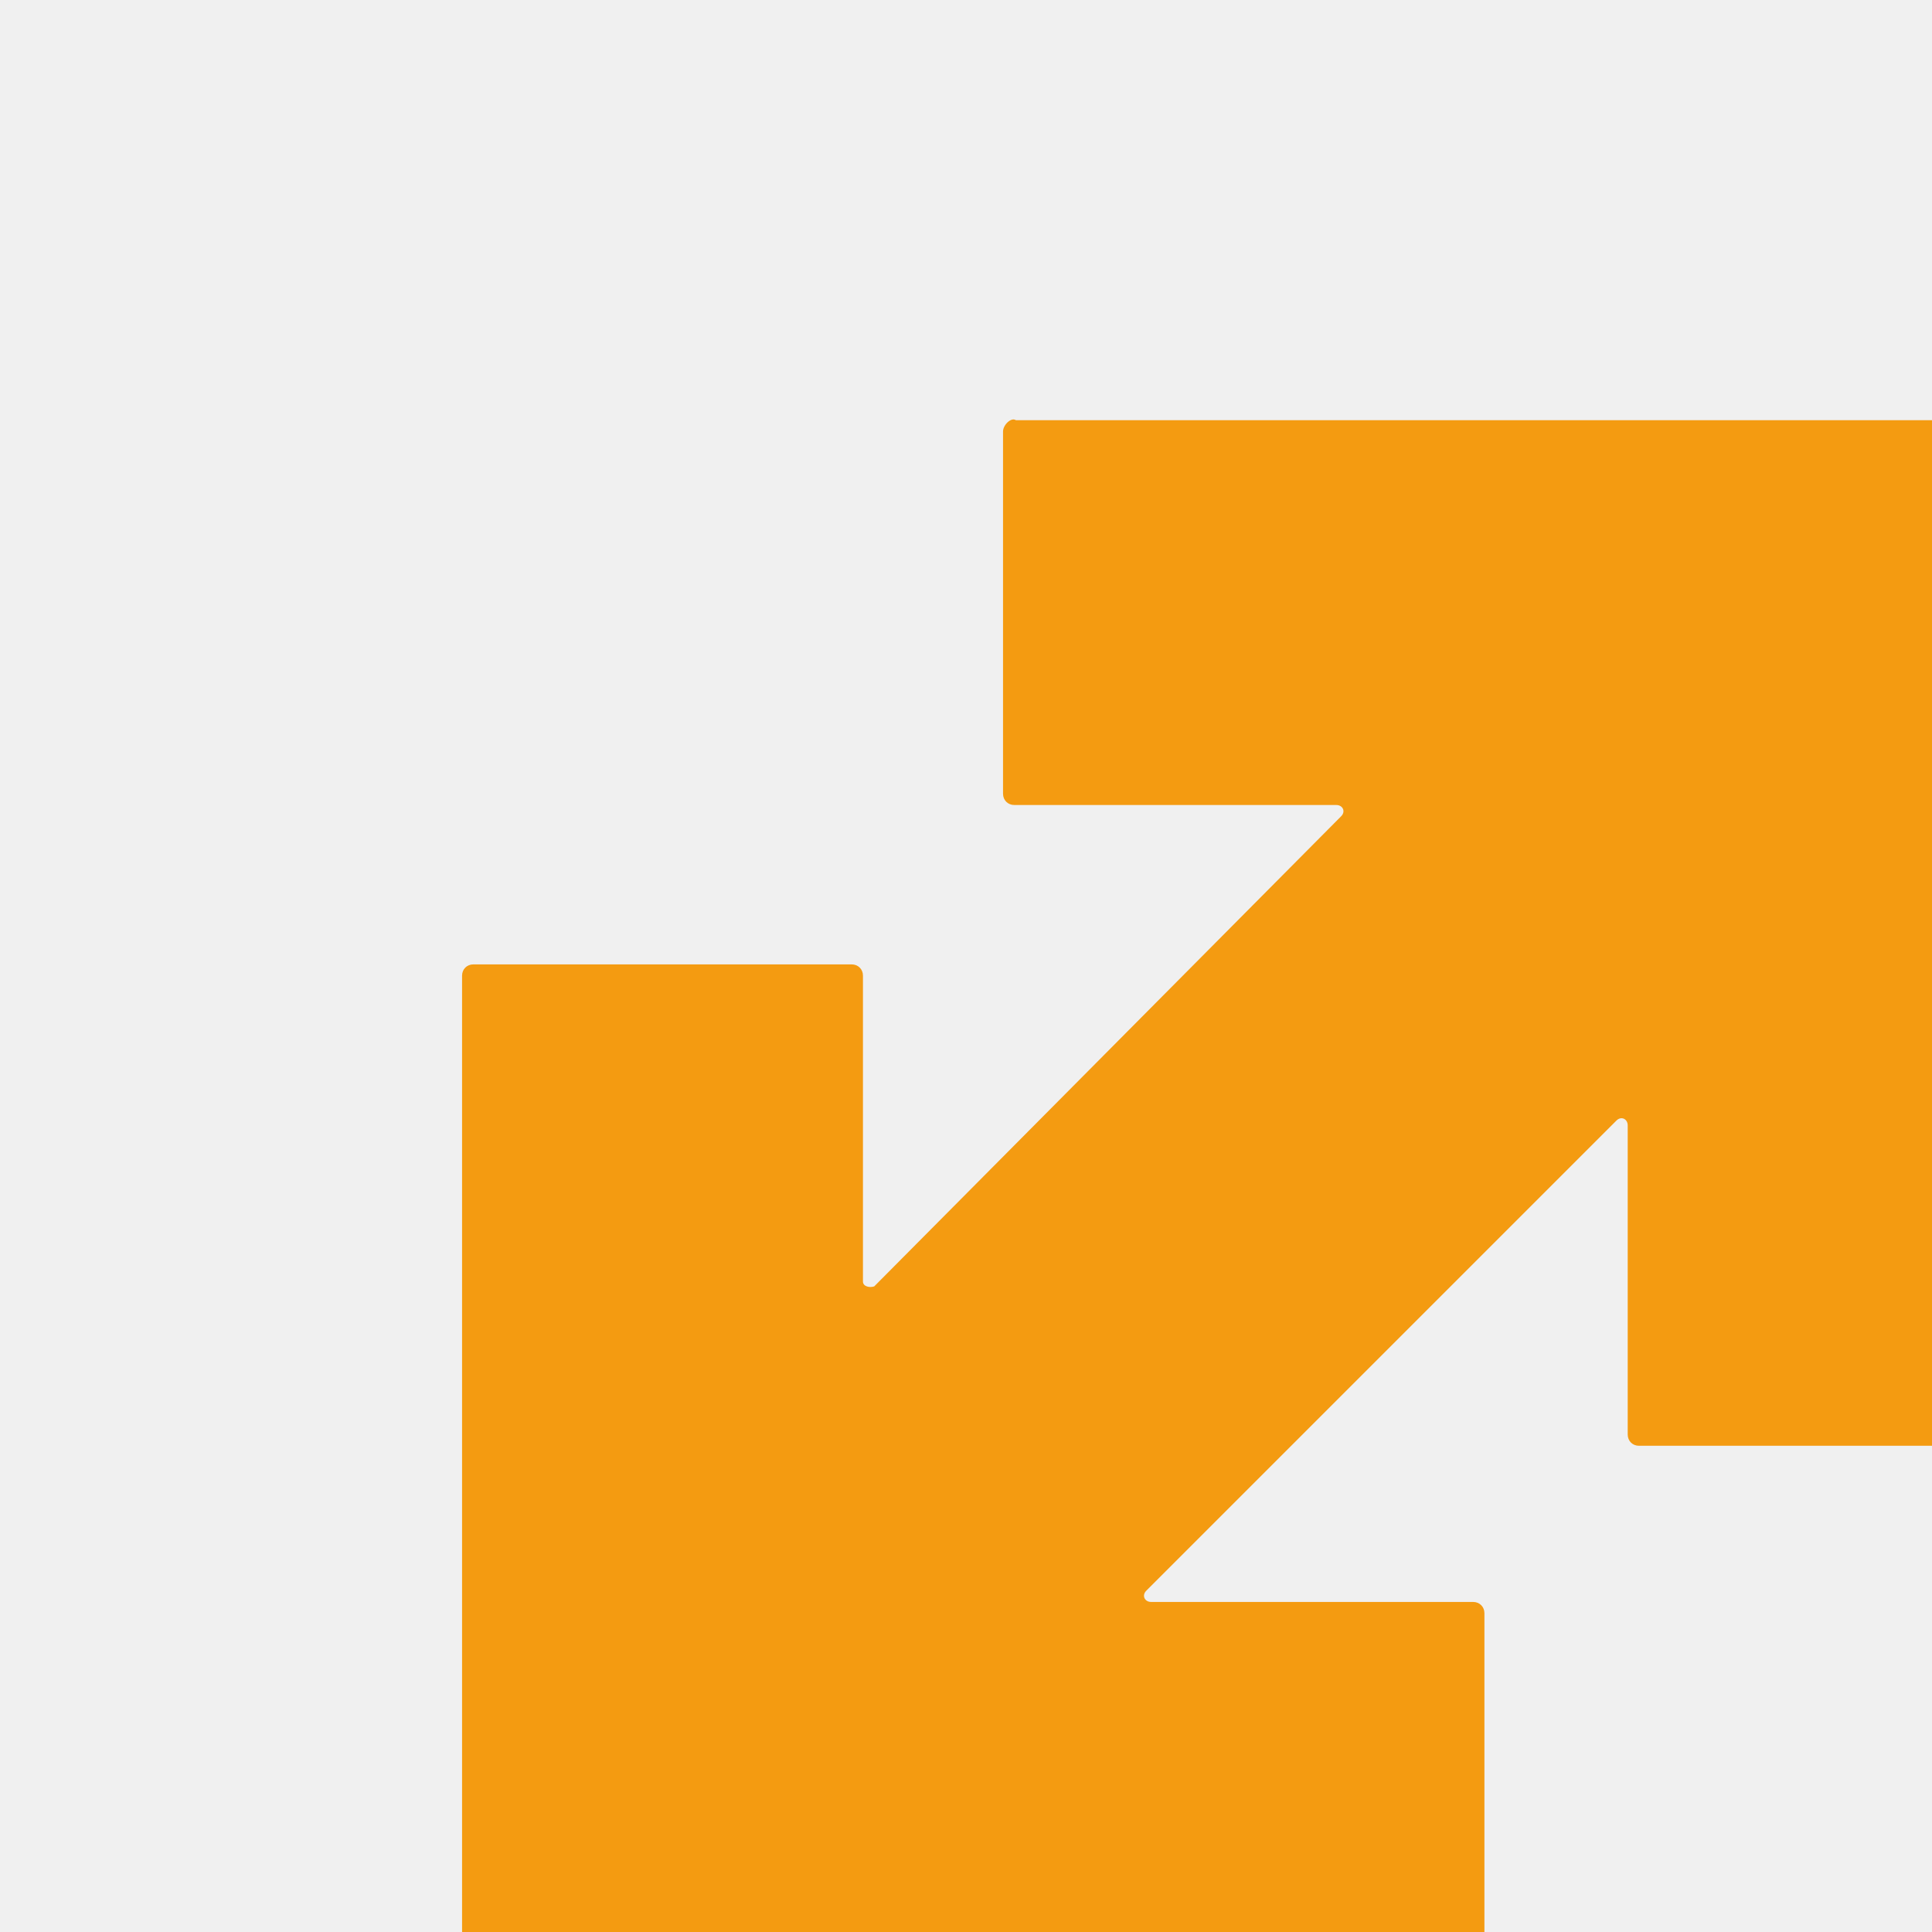
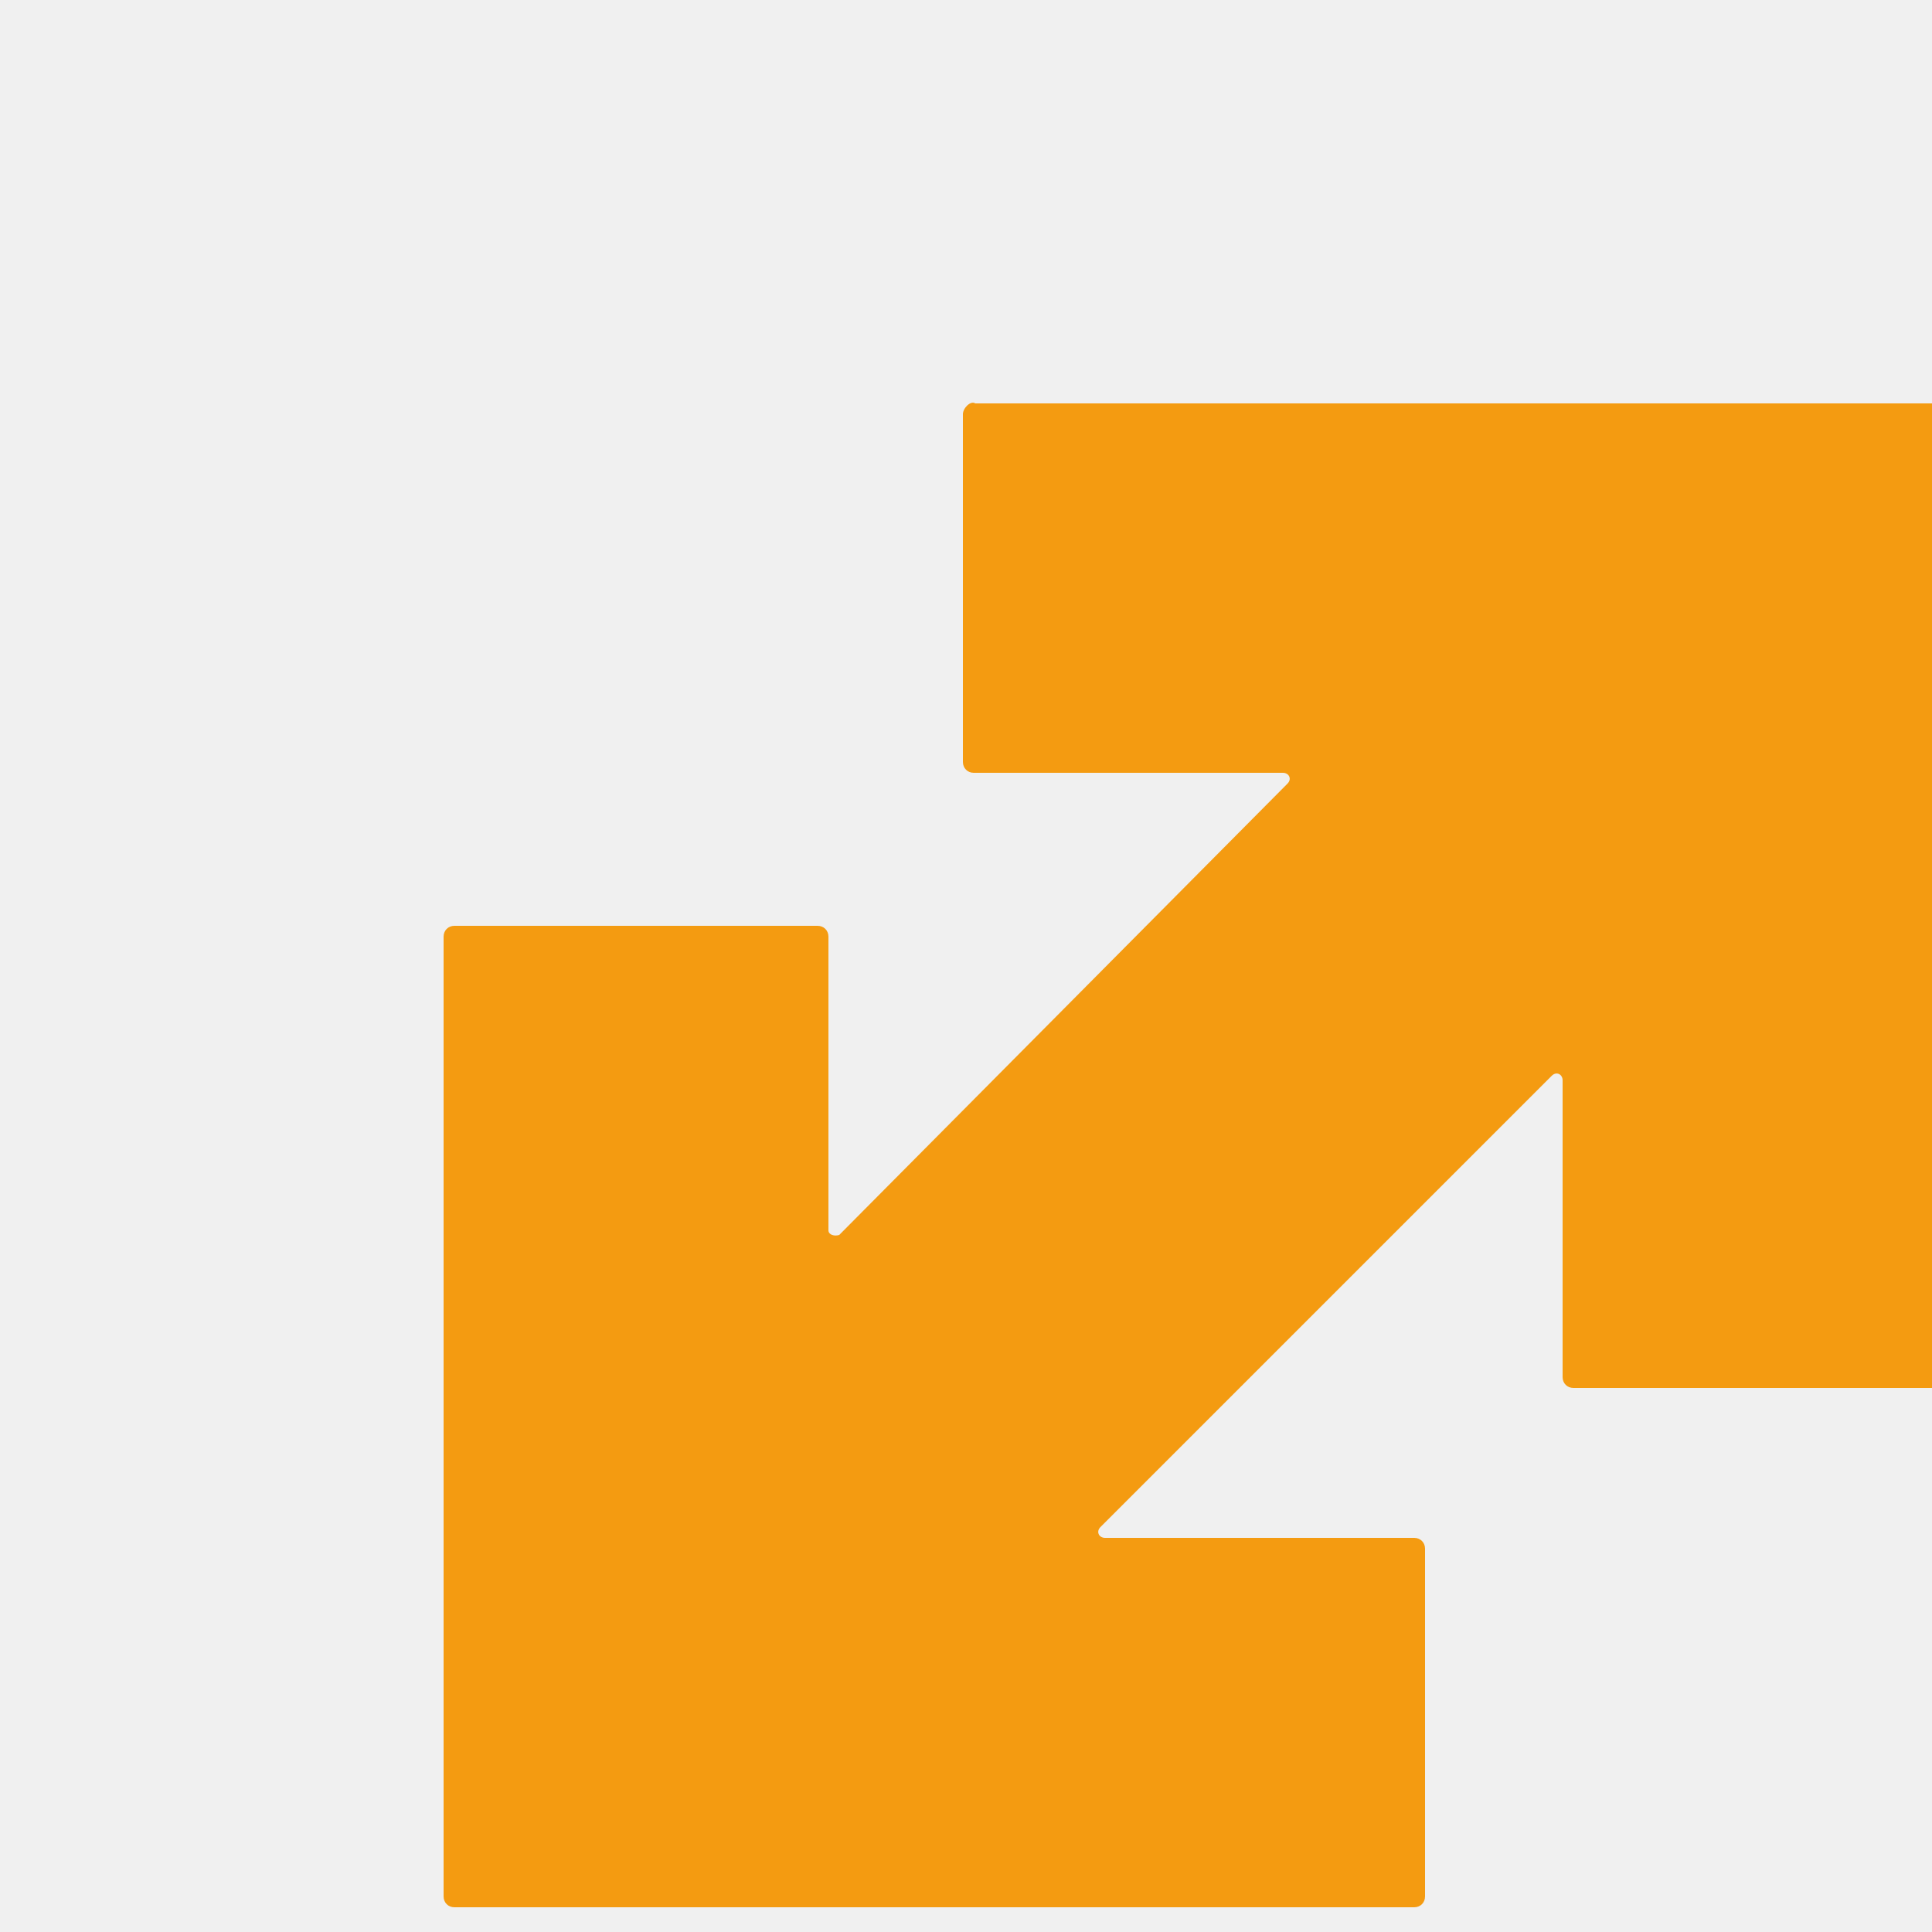
- <svg xmlns="http://www.w3.org/2000/svg" version="1.1" id="Layer_1" x="0px" y="0px" width="30pt" height="30pt" viewBox="0 0 120 120" style="enable-background:new 0 0 150 150;" xml:space="preserve">
+ <svg xmlns="http://www.w3.org/2000/svg" version="1.1" id="Layer_1" x="0px" y="0px" width="24pt" height="24pt" viewBox="0 0 125 125" style="enable-background:new 0 0 125 125;" xml:space="preserve">
  <style type="text/css">
	.st0{fill:#F49B11;}
	.st1{fill:#123750;}
	.st2{fill:#FFFFFF;}
	.st3{fill:#231F20;}
</style>
  <g>
    <g>
      <g>
        <path class="st0" d="M62.3,26.8v22.5c0,0.4,0.3,0.7,0.7,0.7h20c0.4,0,0.6,0.4,0.3,0.7L54.3,79.9c-0.3,0.1-0.7,0-0.7-0.3v-19     c0-0.4-0.3-0.7-0.7-0.7H29.4c-0.4,0-0.7,0.3-0.7,0.7v62.1c0,0.4,0.3,0.7,0.7,0.7h62.1c0.4,0,0.7-0.3,0.7-0.7v-22.5     c0-0.4-0.3-0.7-0.7-0.7h-20c-0.4,0-0.6-0.4-0.3-0.7l29.2-29.2c0.3-0.3,0.7-0.1,0.7,0.3v19.2c0,0.4,0.3,0.7,0.7,0.7h23.3     c0.4,0,0.7-0.3,0.7-0.7V26.8c0-0.4-0.3-0.7-0.7-0.7h-62C62.8,25.9,62.3,26.4,62.3,26.8z" />
      </g>
    </g>
  </g>
</svg>
